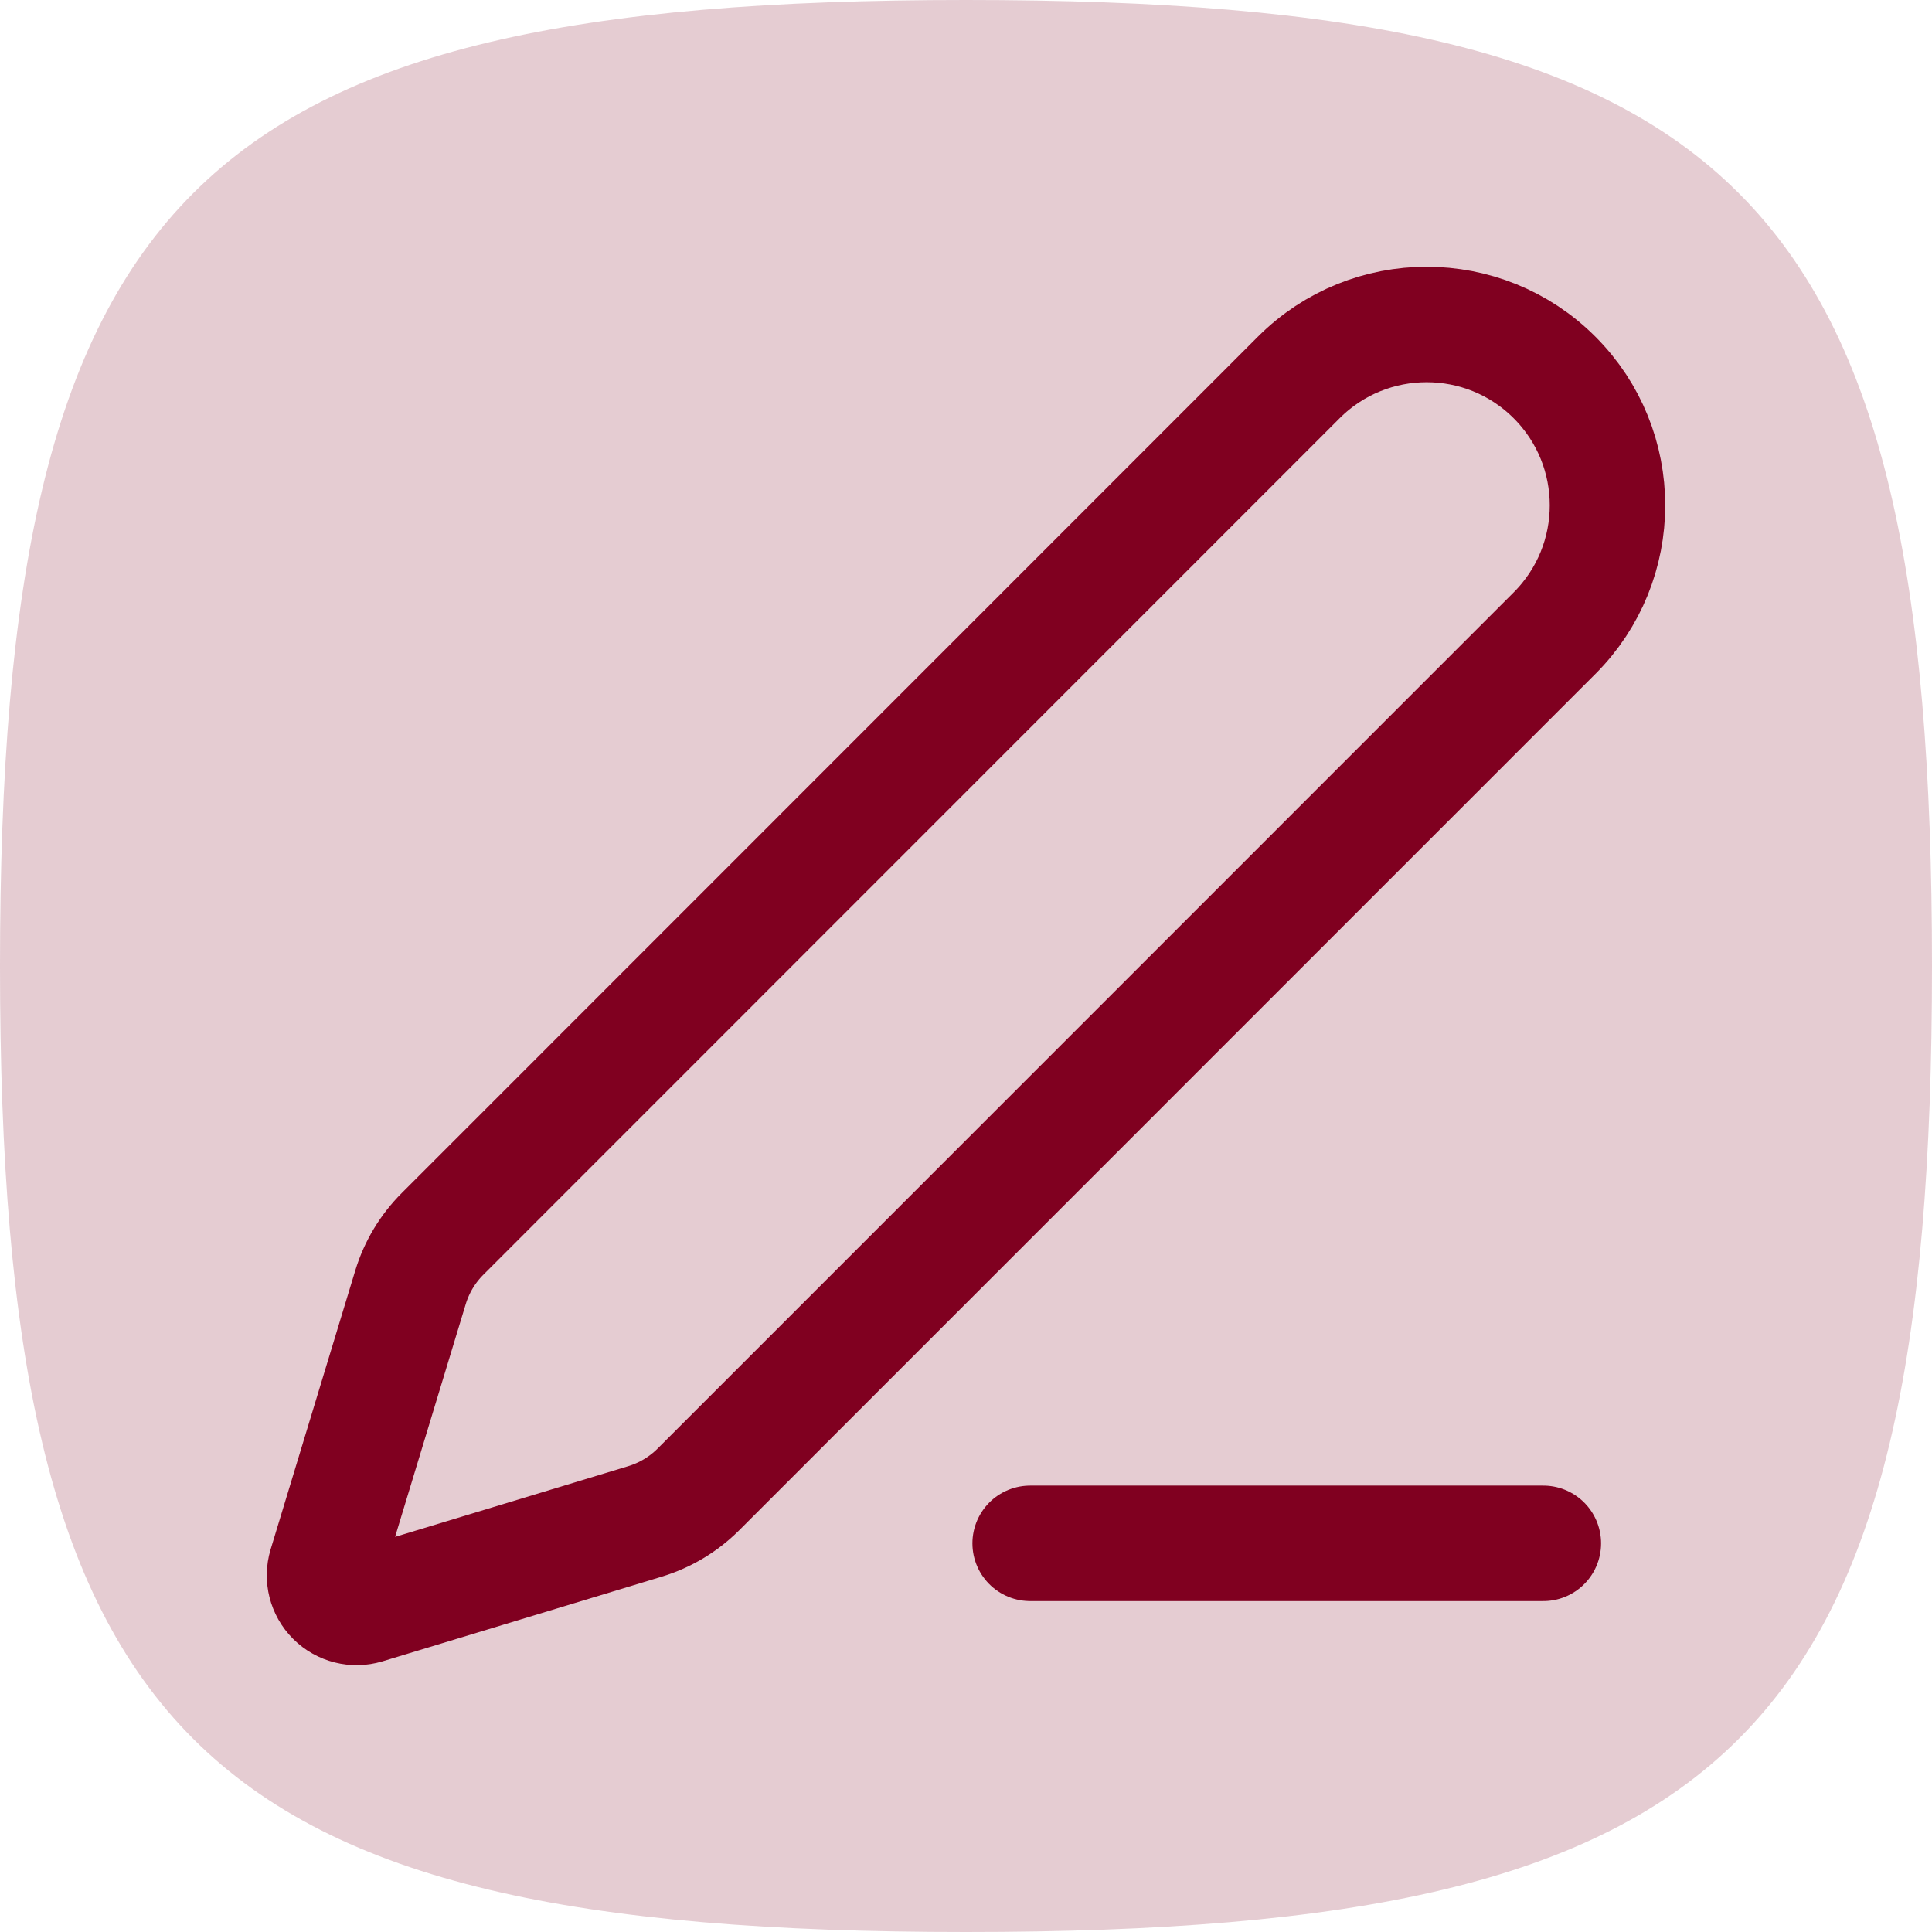
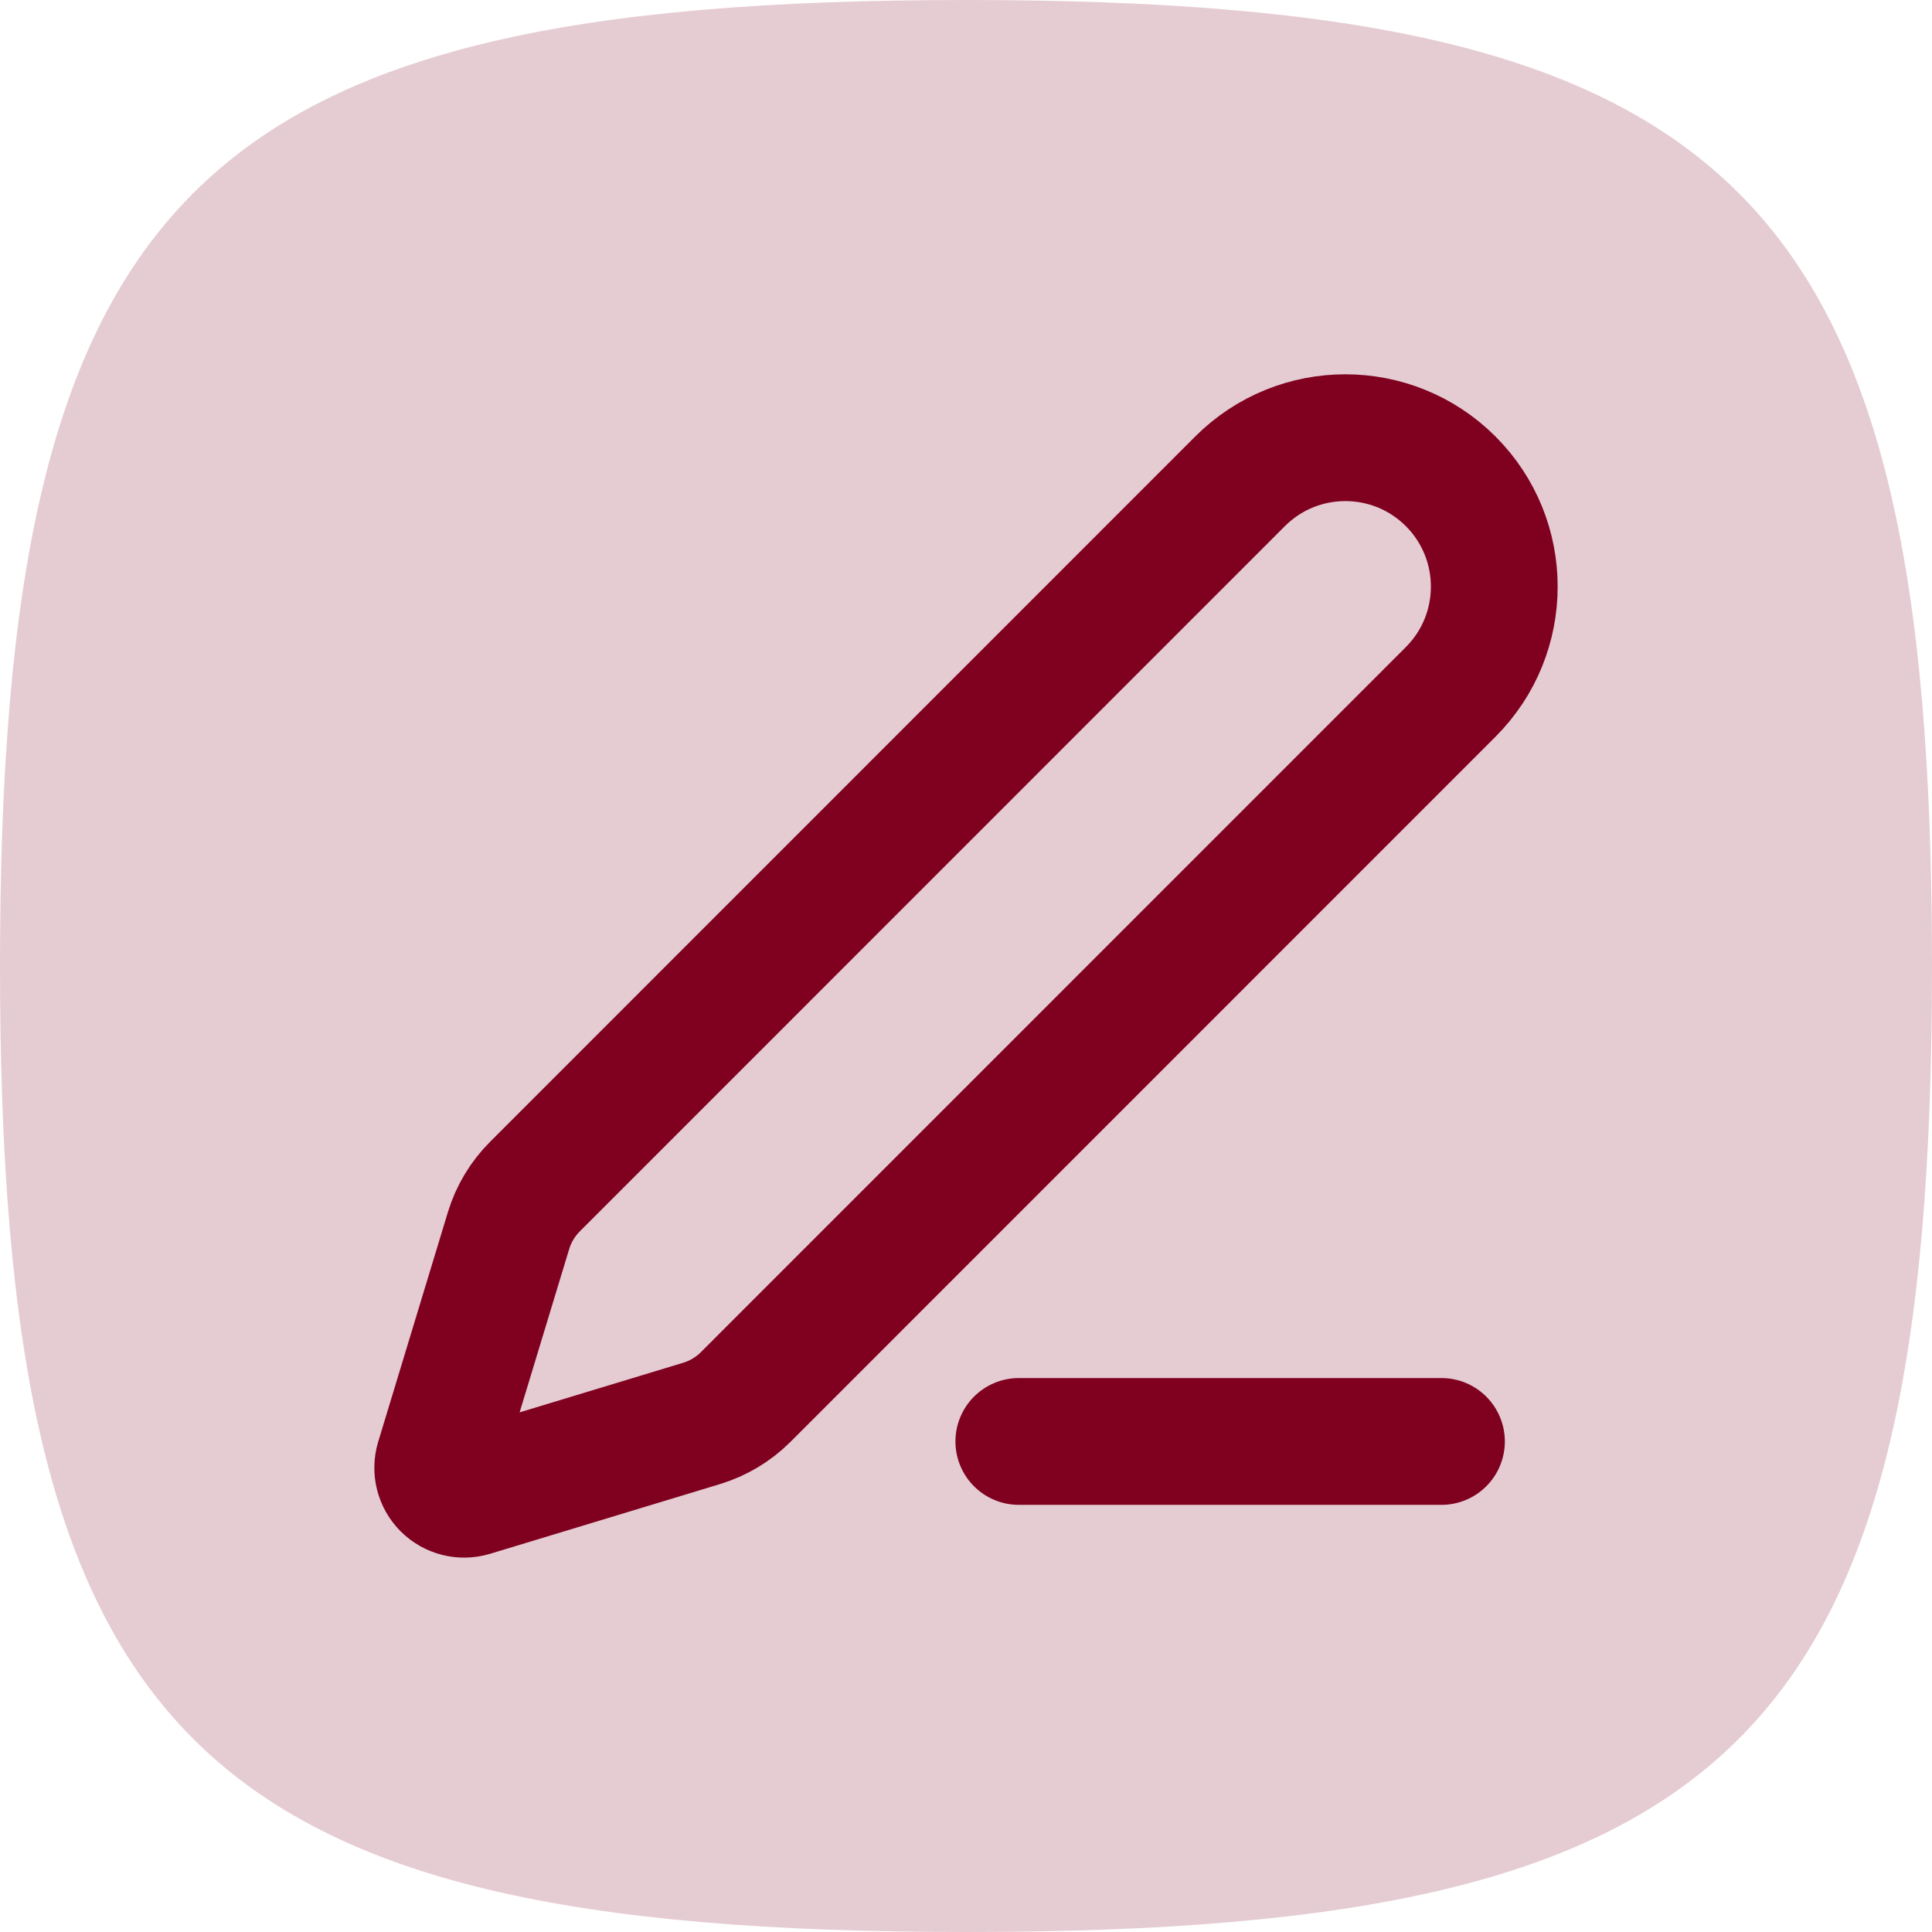
<svg xmlns="http://www.w3.org/2000/svg" viewBox="0 0 512 512">
  <path d="M0 256C0 51.2 51.2 0 256 0 460.8 0 512 51.2 512 256 512 460.8 460.8 512 256 512 51.2 512 0 460.8 0 256" fill="#800020" fill-opacity="0.2" />
-   <g transform="translate(52 52) scale(17)" fill="none" stroke="#800020" stroke-width="1.8" stroke-linecap="round" stroke-linejoin="round">
+   <g transform="translate(88 88) scale(14)" fill="none" stroke="#800020" stroke-width="2.4" stroke-linecap="round" stroke-linejoin="round">
    <rect width="24" height="24" fill="none" stroke="none" />
    <path d="M13 21h8" />
    <path d="M21.174 6.812a1 1 0 0 0-3.986-3.987L3.842 16.174a2 2 0 0 0-.5.83l-1.321 4.352a.5.5 0 0 0 .623.622l4.353-1.32a2 2 0 0 0 .83-.497z" />
  </g>
</svg>
